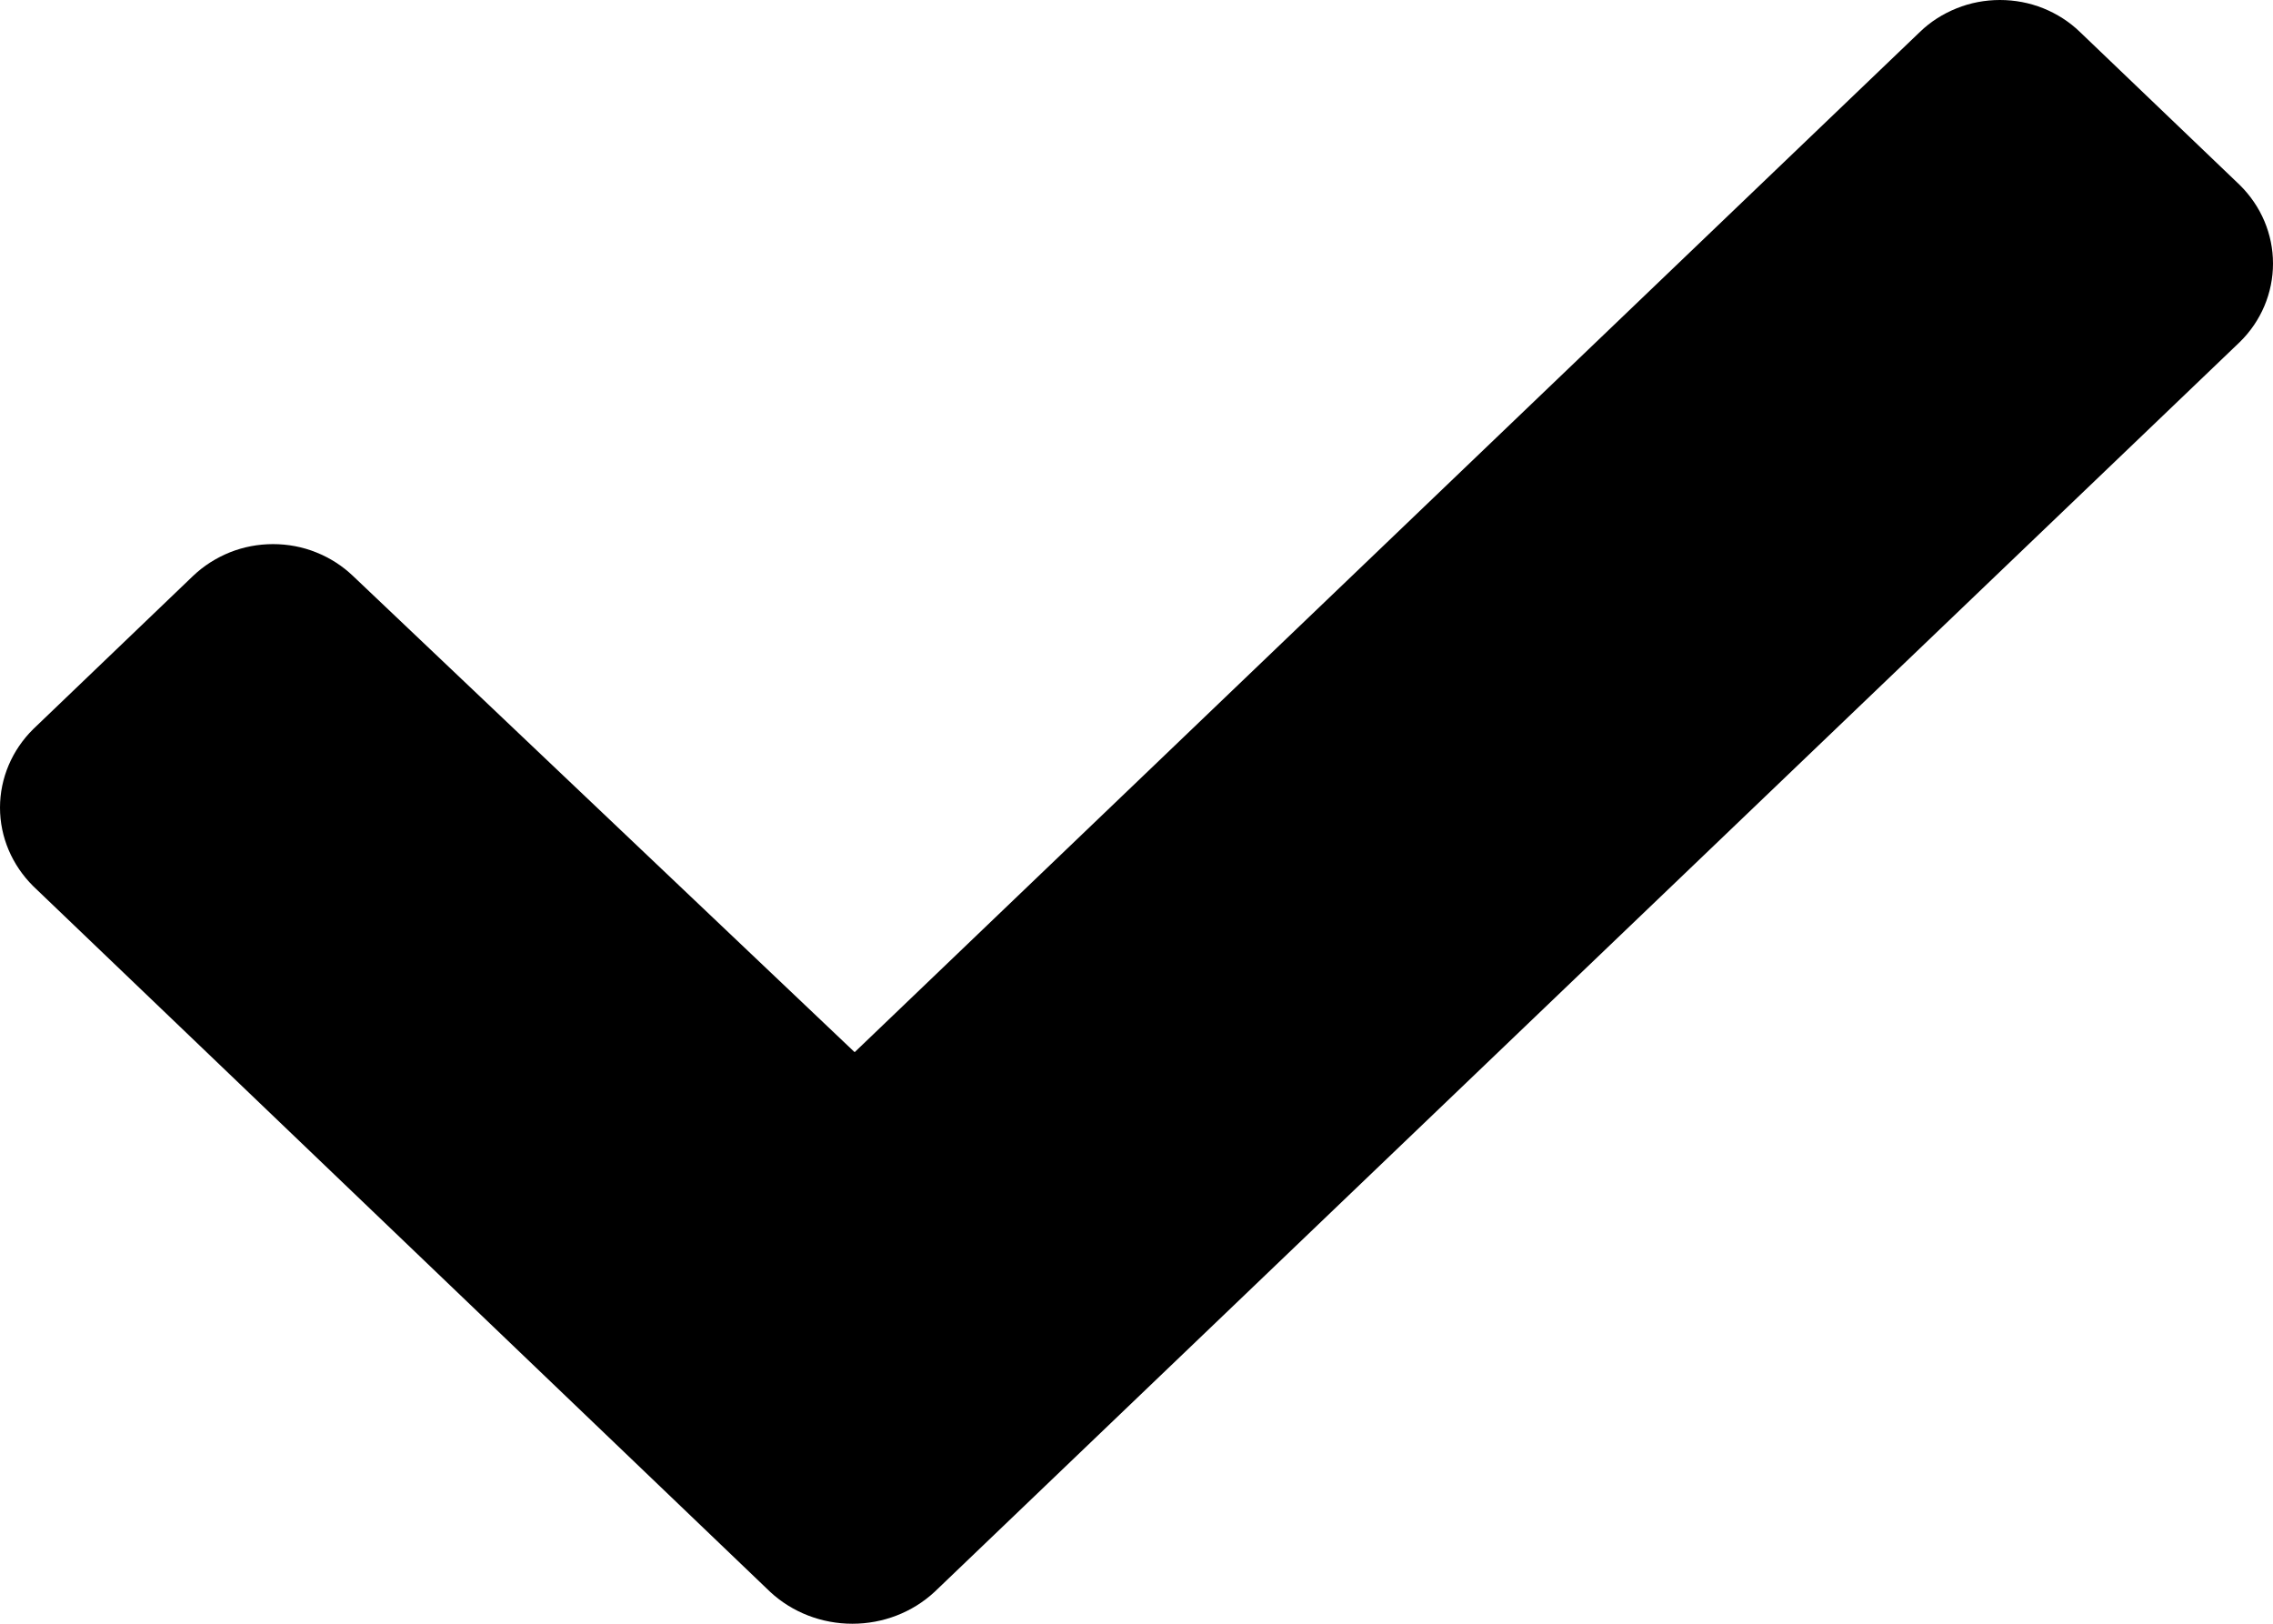
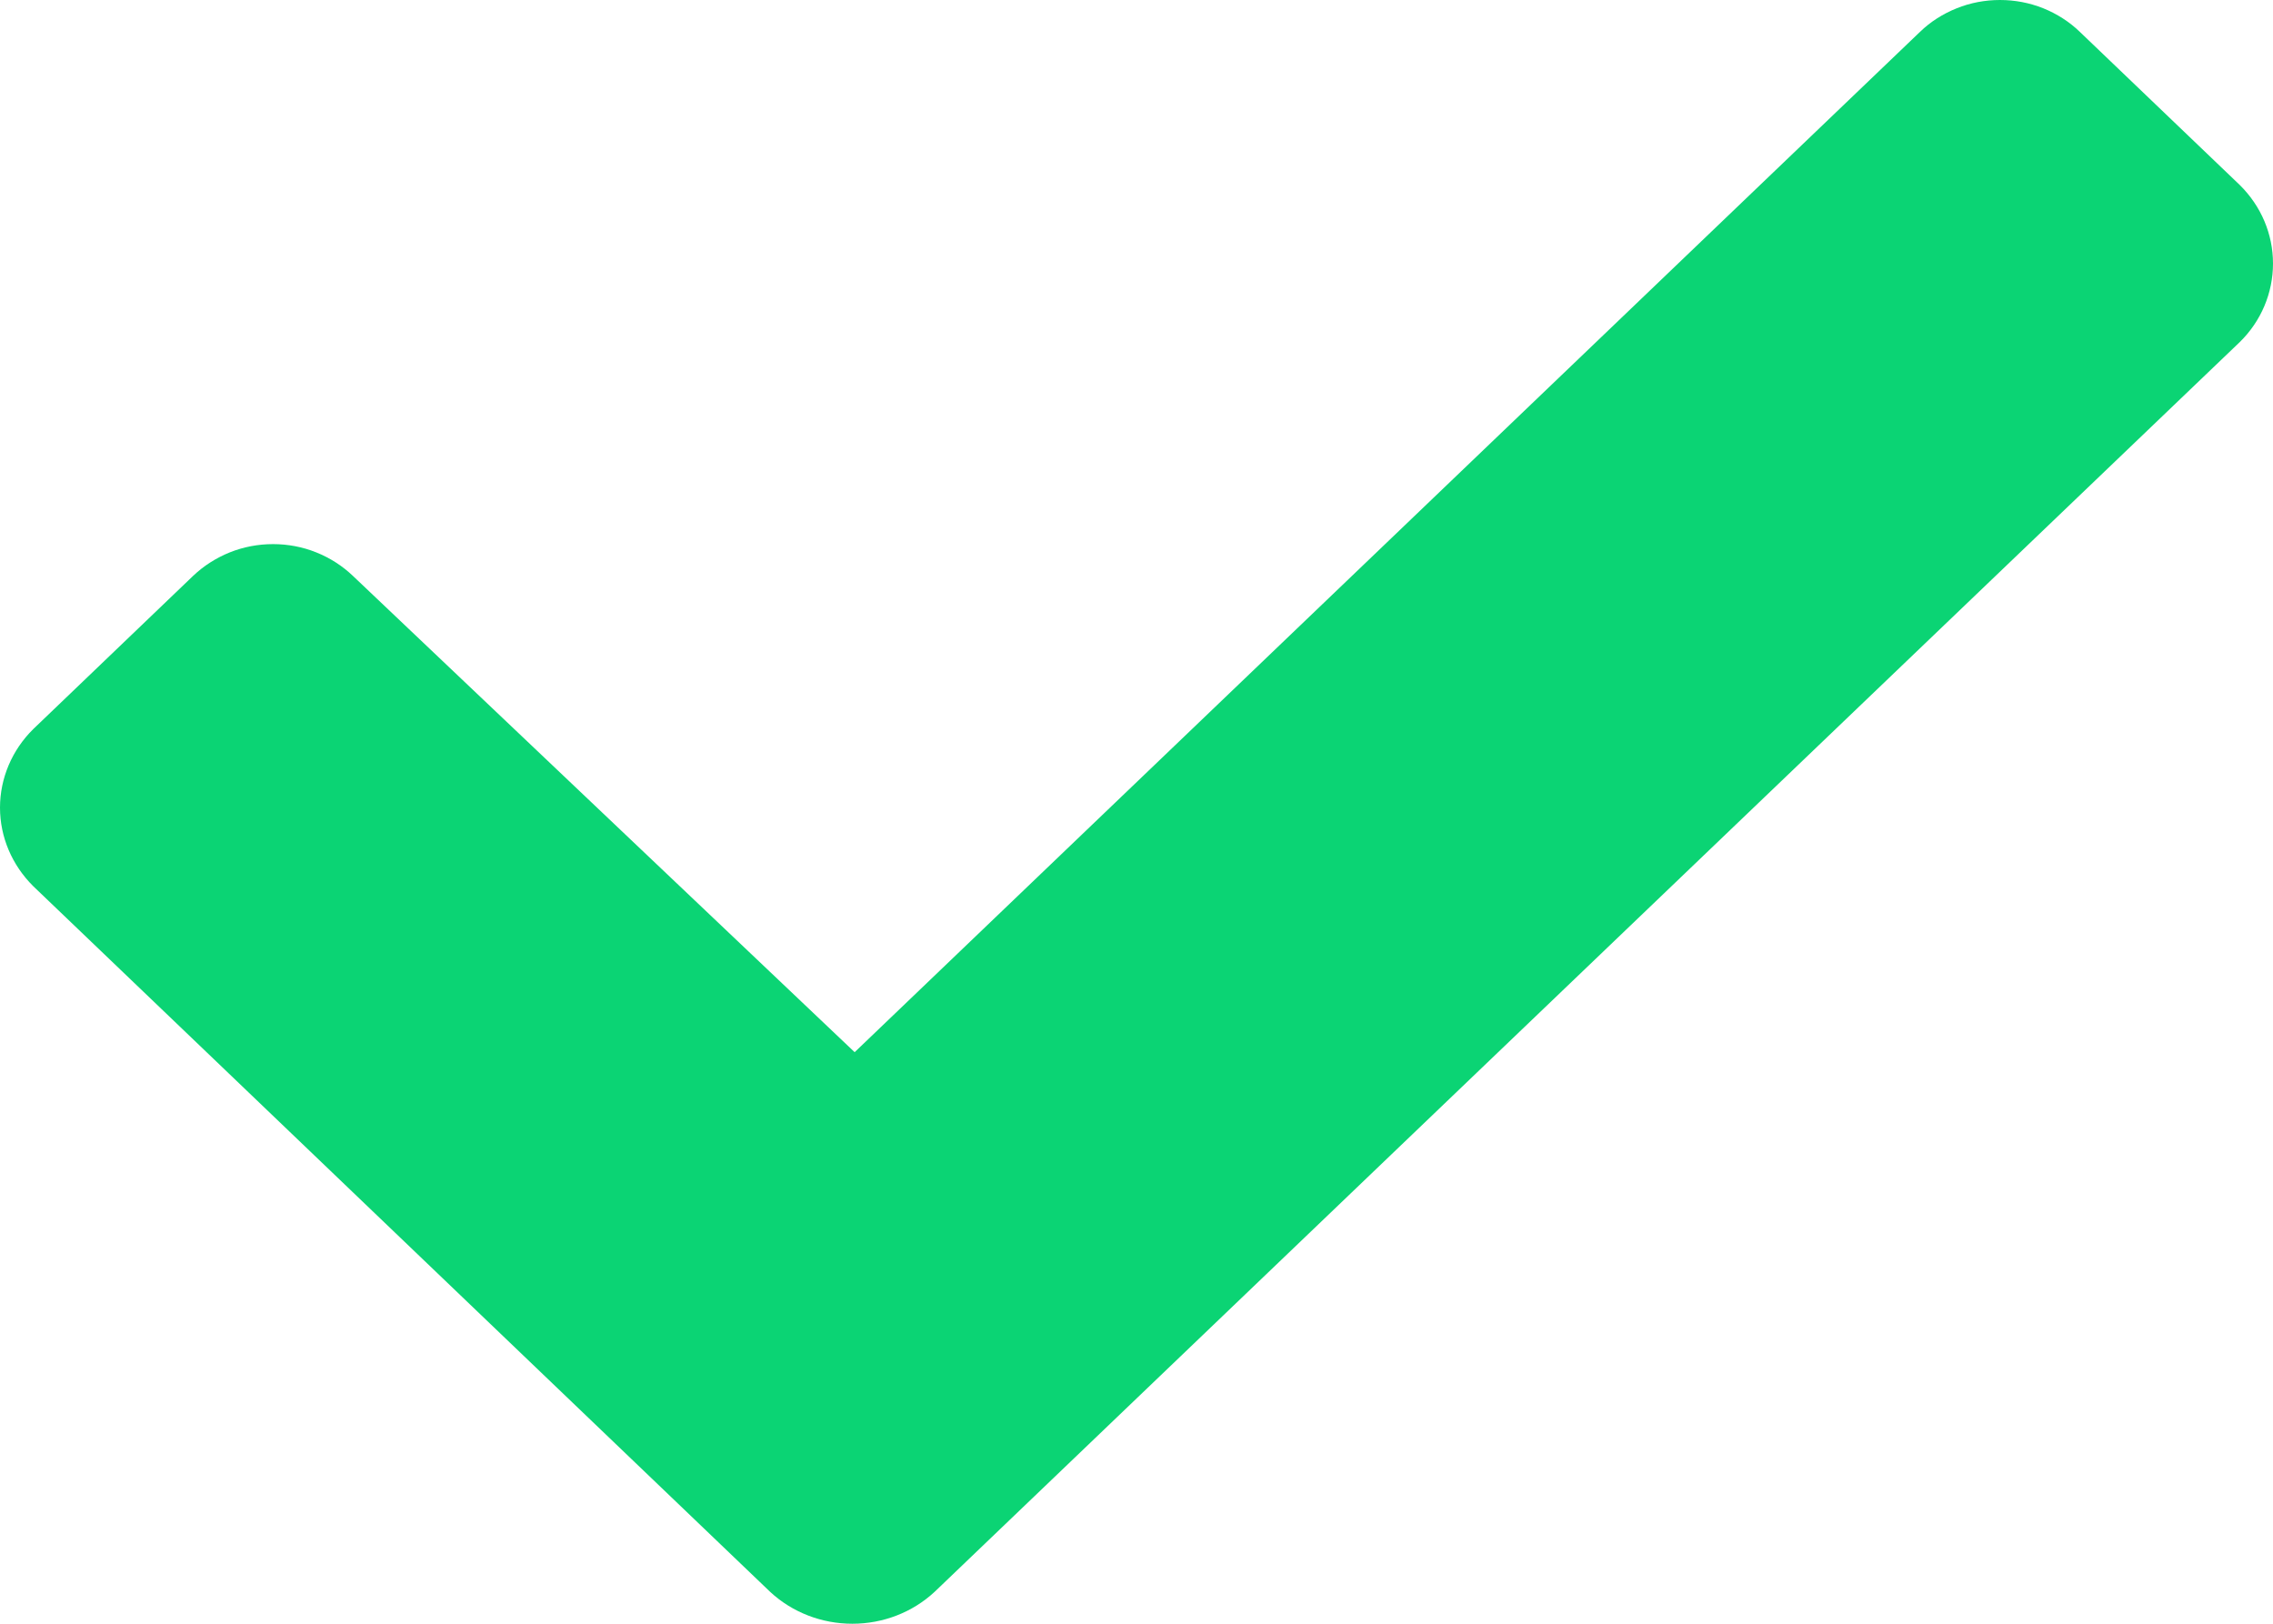
<svg xmlns="http://www.w3.org/2000/svg" width="14" height="10" viewBox="0 0 14 10" fill="none">
-   <path d="M4.744 9.804C4.88 9.93 5.061 10 5.25 10C5.439 10 5.62 9.93 5.756 9.804L13.795 2.107C13.927 1.978 14 1.804 14 1.623C14 1.442 13.927 1.269 13.795 1.139L12.81 0.196C12.746 0.134 12.669 0.085 12.585 0.051C12.5 0.017 12.41 0 12.318 0C12.227 0 12.136 0.017 12.052 0.051C11.967 0.085 11.89 0.134 11.826 0.196L5.264 6.48L2.174 3.547C2.109 3.485 2.033 3.436 1.948 3.402C1.864 3.368 1.773 3.351 1.682 3.351C1.59 3.351 1.5 3.368 1.415 3.402C1.331 3.436 1.254 3.485 1.189 3.547L0.205 4.49C0.074 4.619 0 4.793 0 4.974C0 5.155 0.074 5.328 0.205 5.458L4.744 9.804Z" fill="black" />
+   <path d="M4.744 9.804C4.88 9.93 5.061 10 5.25 10C5.439 10 5.62 9.93 5.756 9.804L13.795 2.107C13.927 1.978 14 1.804 14 1.623C14 1.442 13.927 1.269 13.795 1.139L12.81 0.196C12.746 0.134 12.669 0.085 12.585 0.051C12.5 0.017 12.41 0 12.318 0C12.227 0 12.136 0.017 12.052 0.051C11.967 0.085 11.89 0.134 11.826 0.196L5.264 6.48L2.174 3.547C2.109 3.485 2.033 3.436 1.948 3.402C1.864 3.368 1.773 3.351 1.682 3.351C1.59 3.351 1.5 3.368 1.415 3.402C1.331 3.436 1.254 3.485 1.189 3.547L0.205 4.49C0.074 4.619 0 4.793 0 4.974C0 5.155 0.074 5.328 0.205 5.458L4.744 9.804Z" fill="#0BD474" />
</svg>
